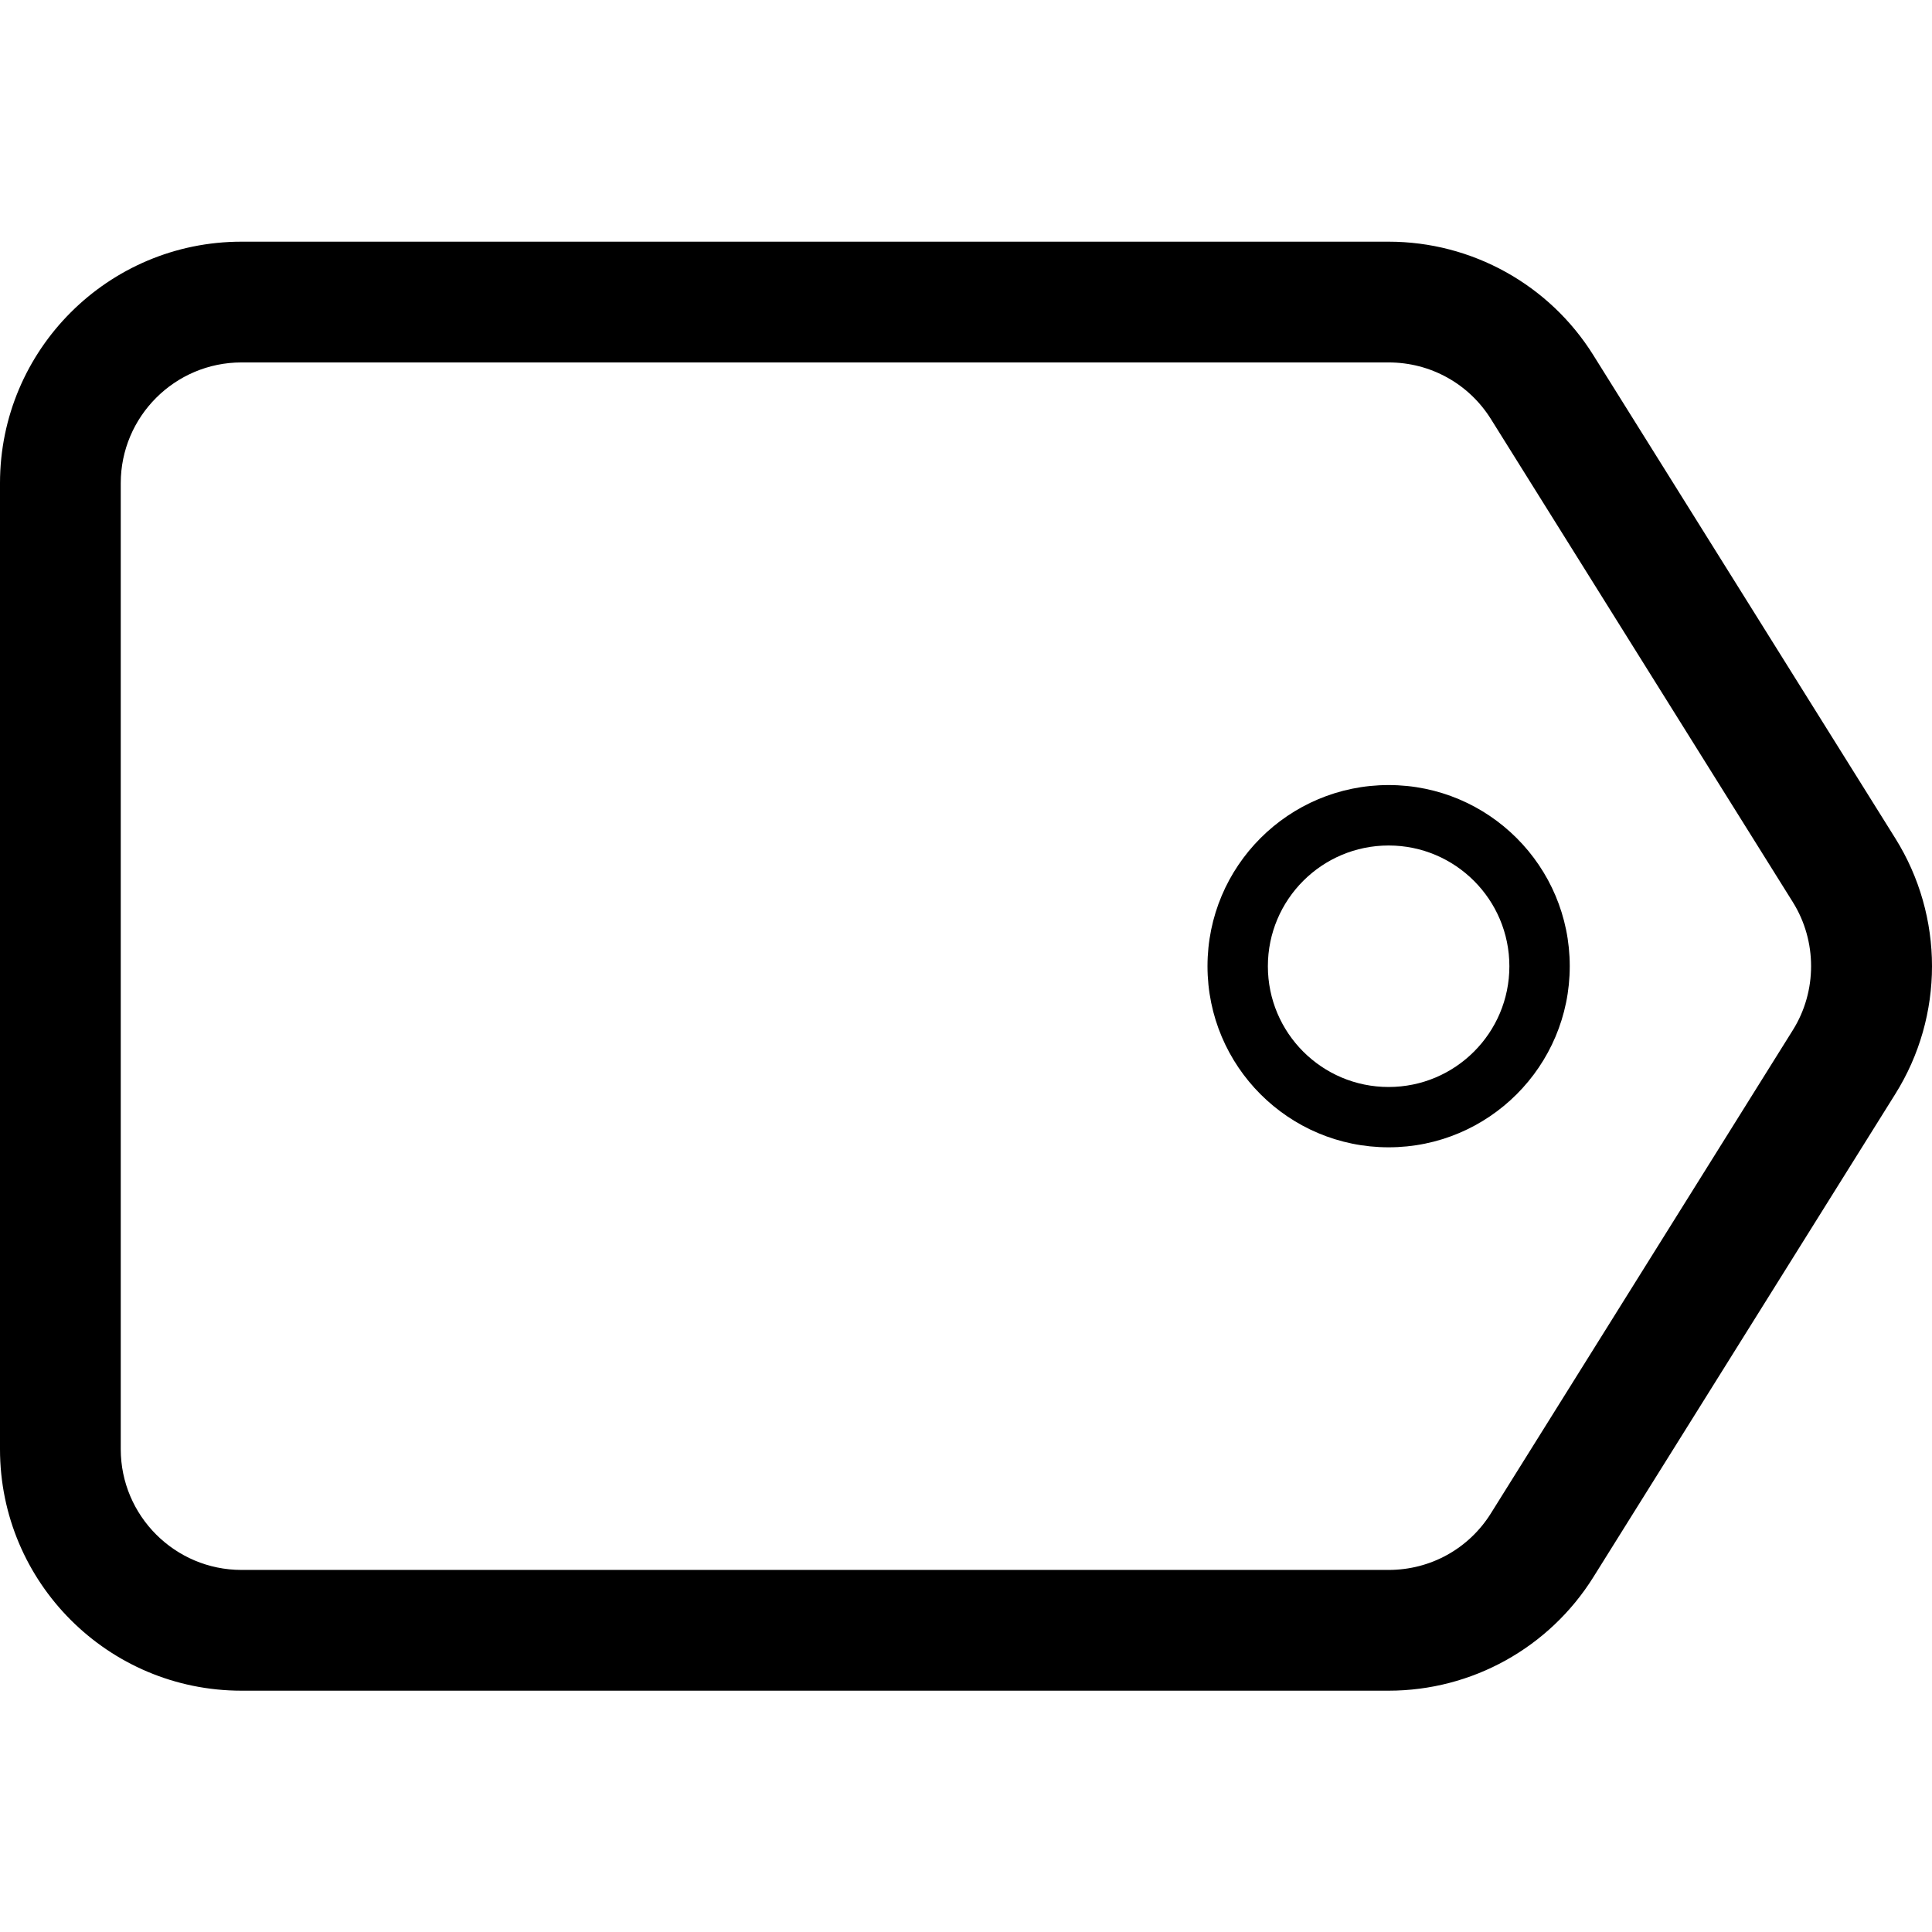
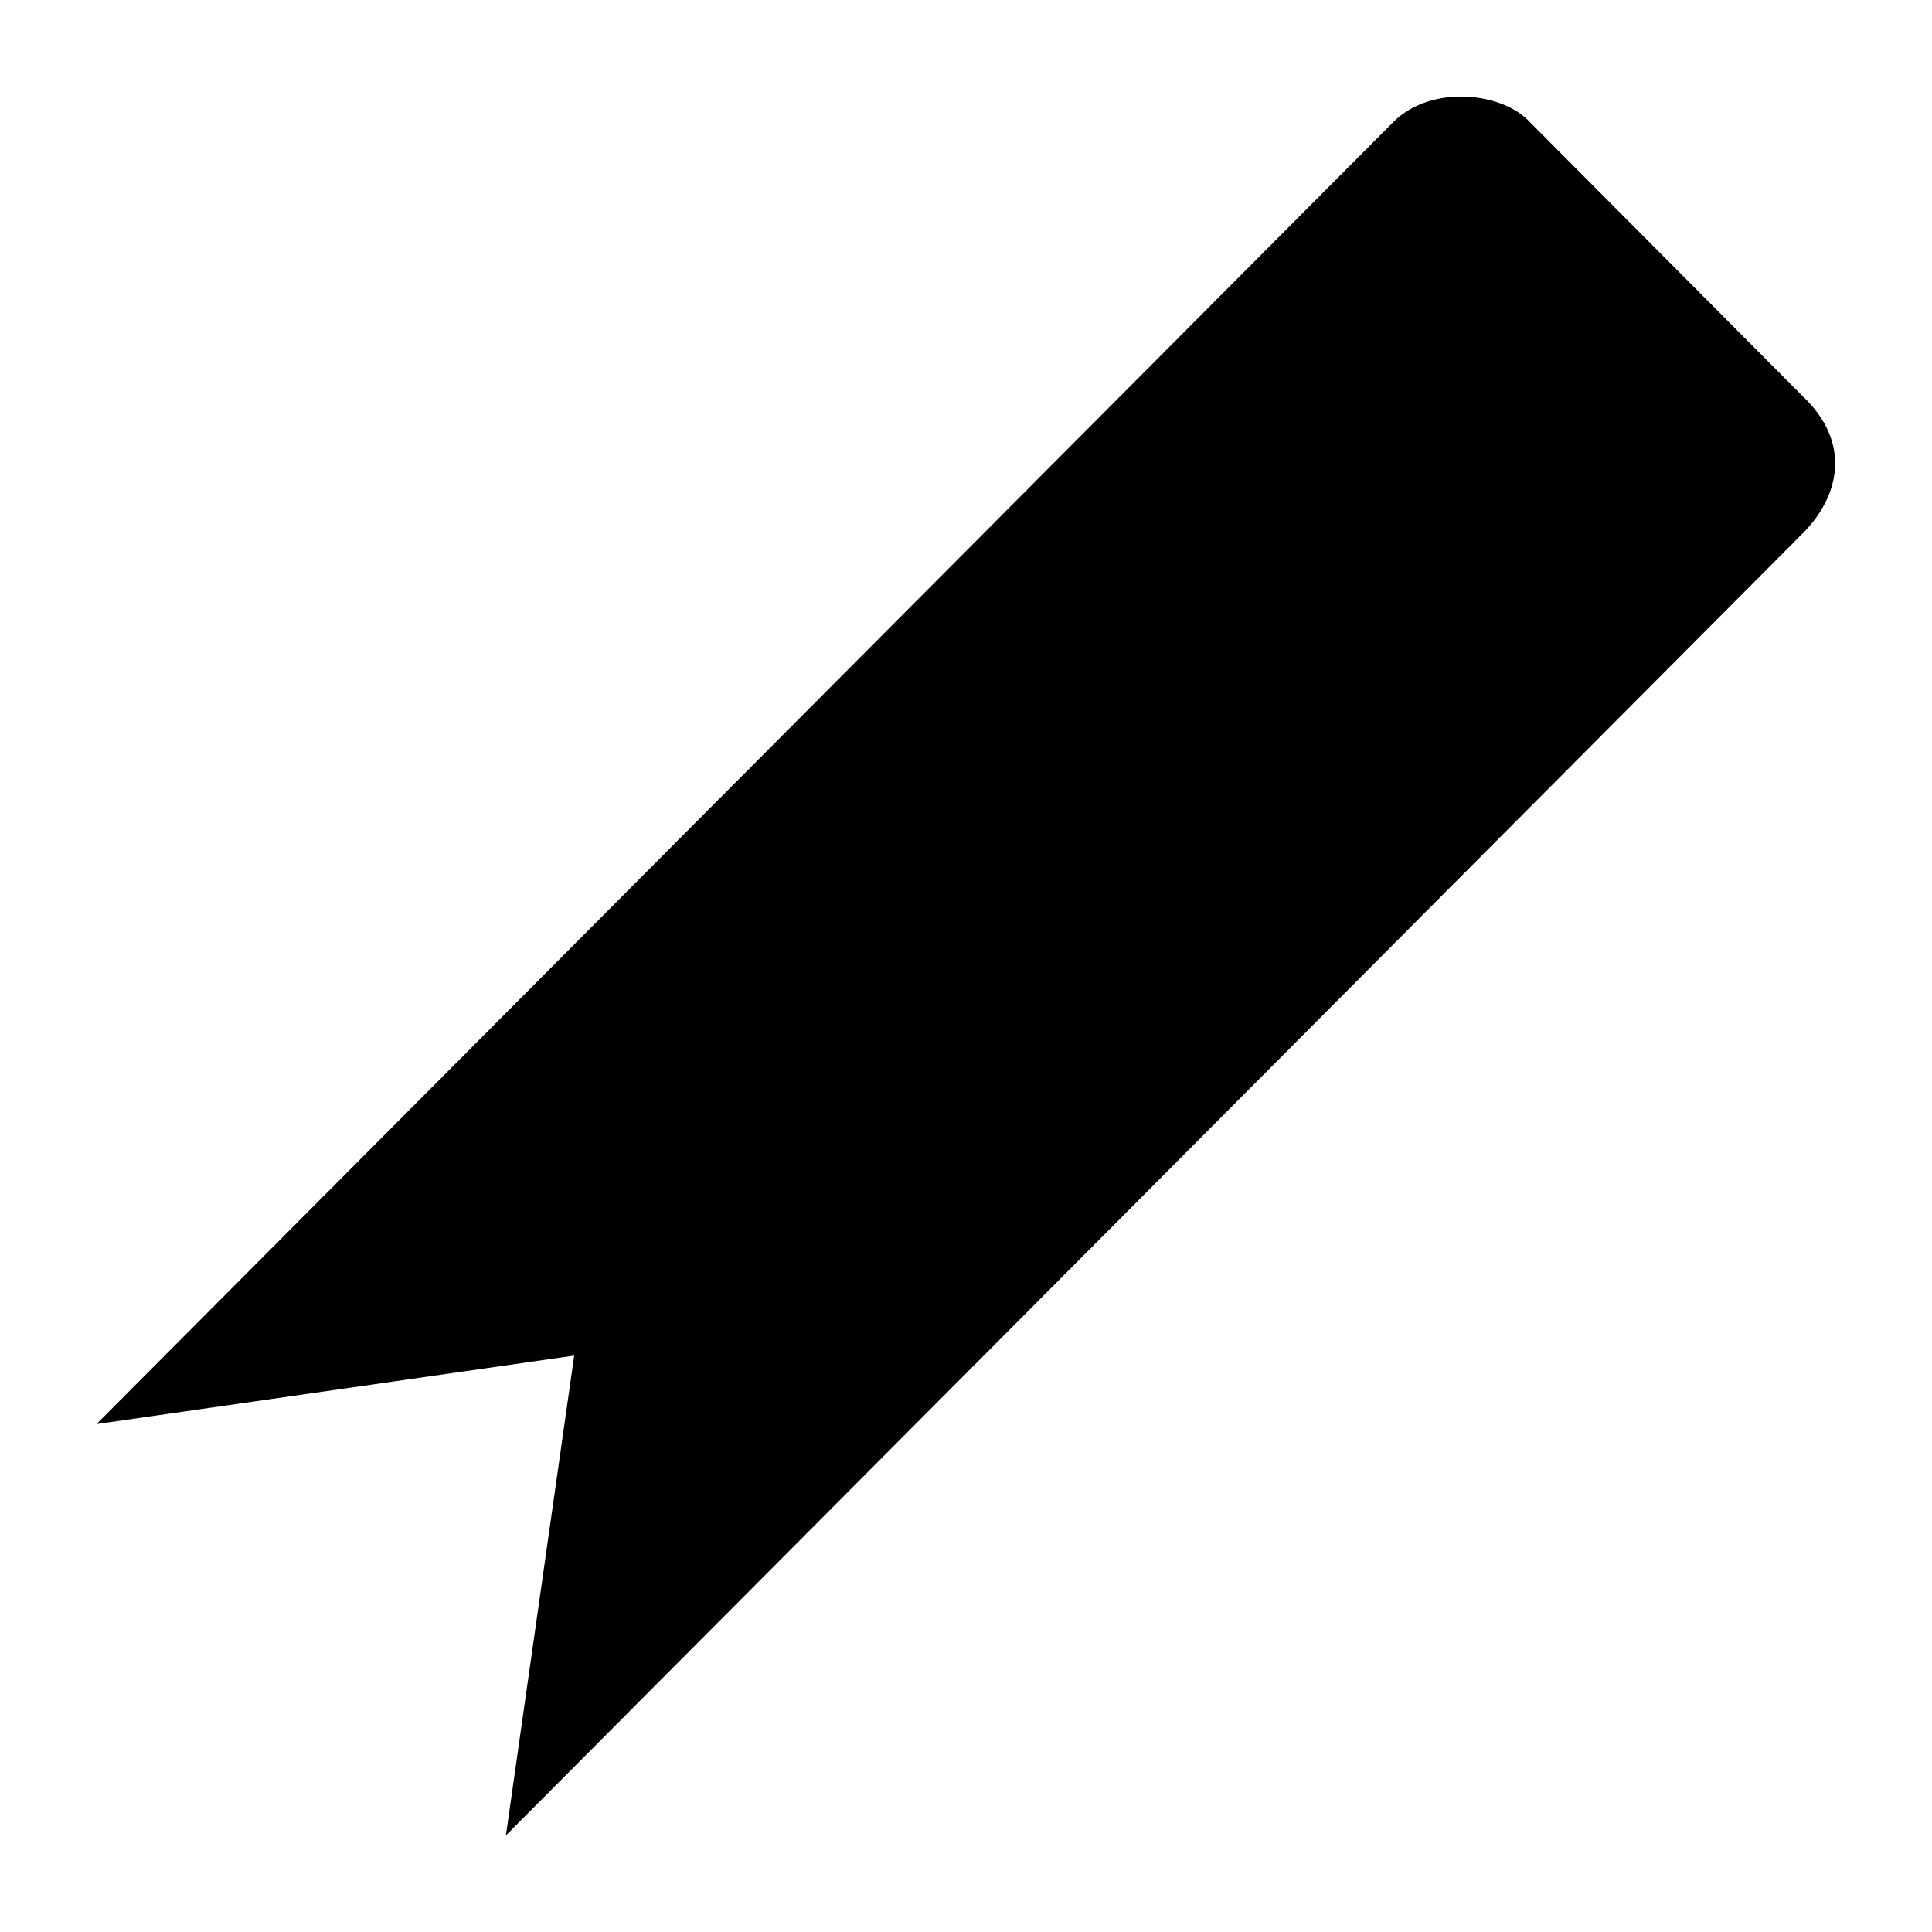
- <svg xmlns="http://www.w3.org/2000/svg" version="1.1" width="32" height="32" viewBox="0 0 32 32">
-   <path d="M31.391 13.883l-5-8c-0.73-1.169-2.012-1.88-3.391-1.88h-19c-2.209 0-4 1.791-4 4v16c0 2.209 1.791 4 4 4h19c1.379 0 2.66-0.711 3.391-1.881l5-8c0.812-1.295 0.812-2.942 0-4.239zM29.695 17.062l-5 8.002c-0.367 0.588-1.002 0.939-1.695 0.939h-19c-1.103 0-2-0.898-2-2v-16c0-1.103 0.897-2 2-2h19c0.693 0 1.328 0.352 1.695 0.939l5 8c0.403 0.645 0.403 1.477 0 2.12zM23 13.003c-1.658 0-3 1.343-3 3s1.342 3 3 3c1.656 0 3-1.344 3-3 0-1.657-1.344-3-3-3zM23 18.004c-1.105 0-2-0.896-2-2s0.895-2 2-2c1.104 0 2 0.896 2 2s-0.896 2-2 2z" />
+ <svg xmlns="http://www.w3.org/2000/svg" version="1.1" width="20" height="20" viewBox="0 0 20 20">
+   <path d="M18.662 5.521l-13.425 13.479 0.707-4.967-4.945 0.709 13.425-13.479c0.391-0.392 1.133-0.308 1.412 0l2.826 2.839c0.5 0.473 0.391 1.026 0 1.419z" />
</svg>
